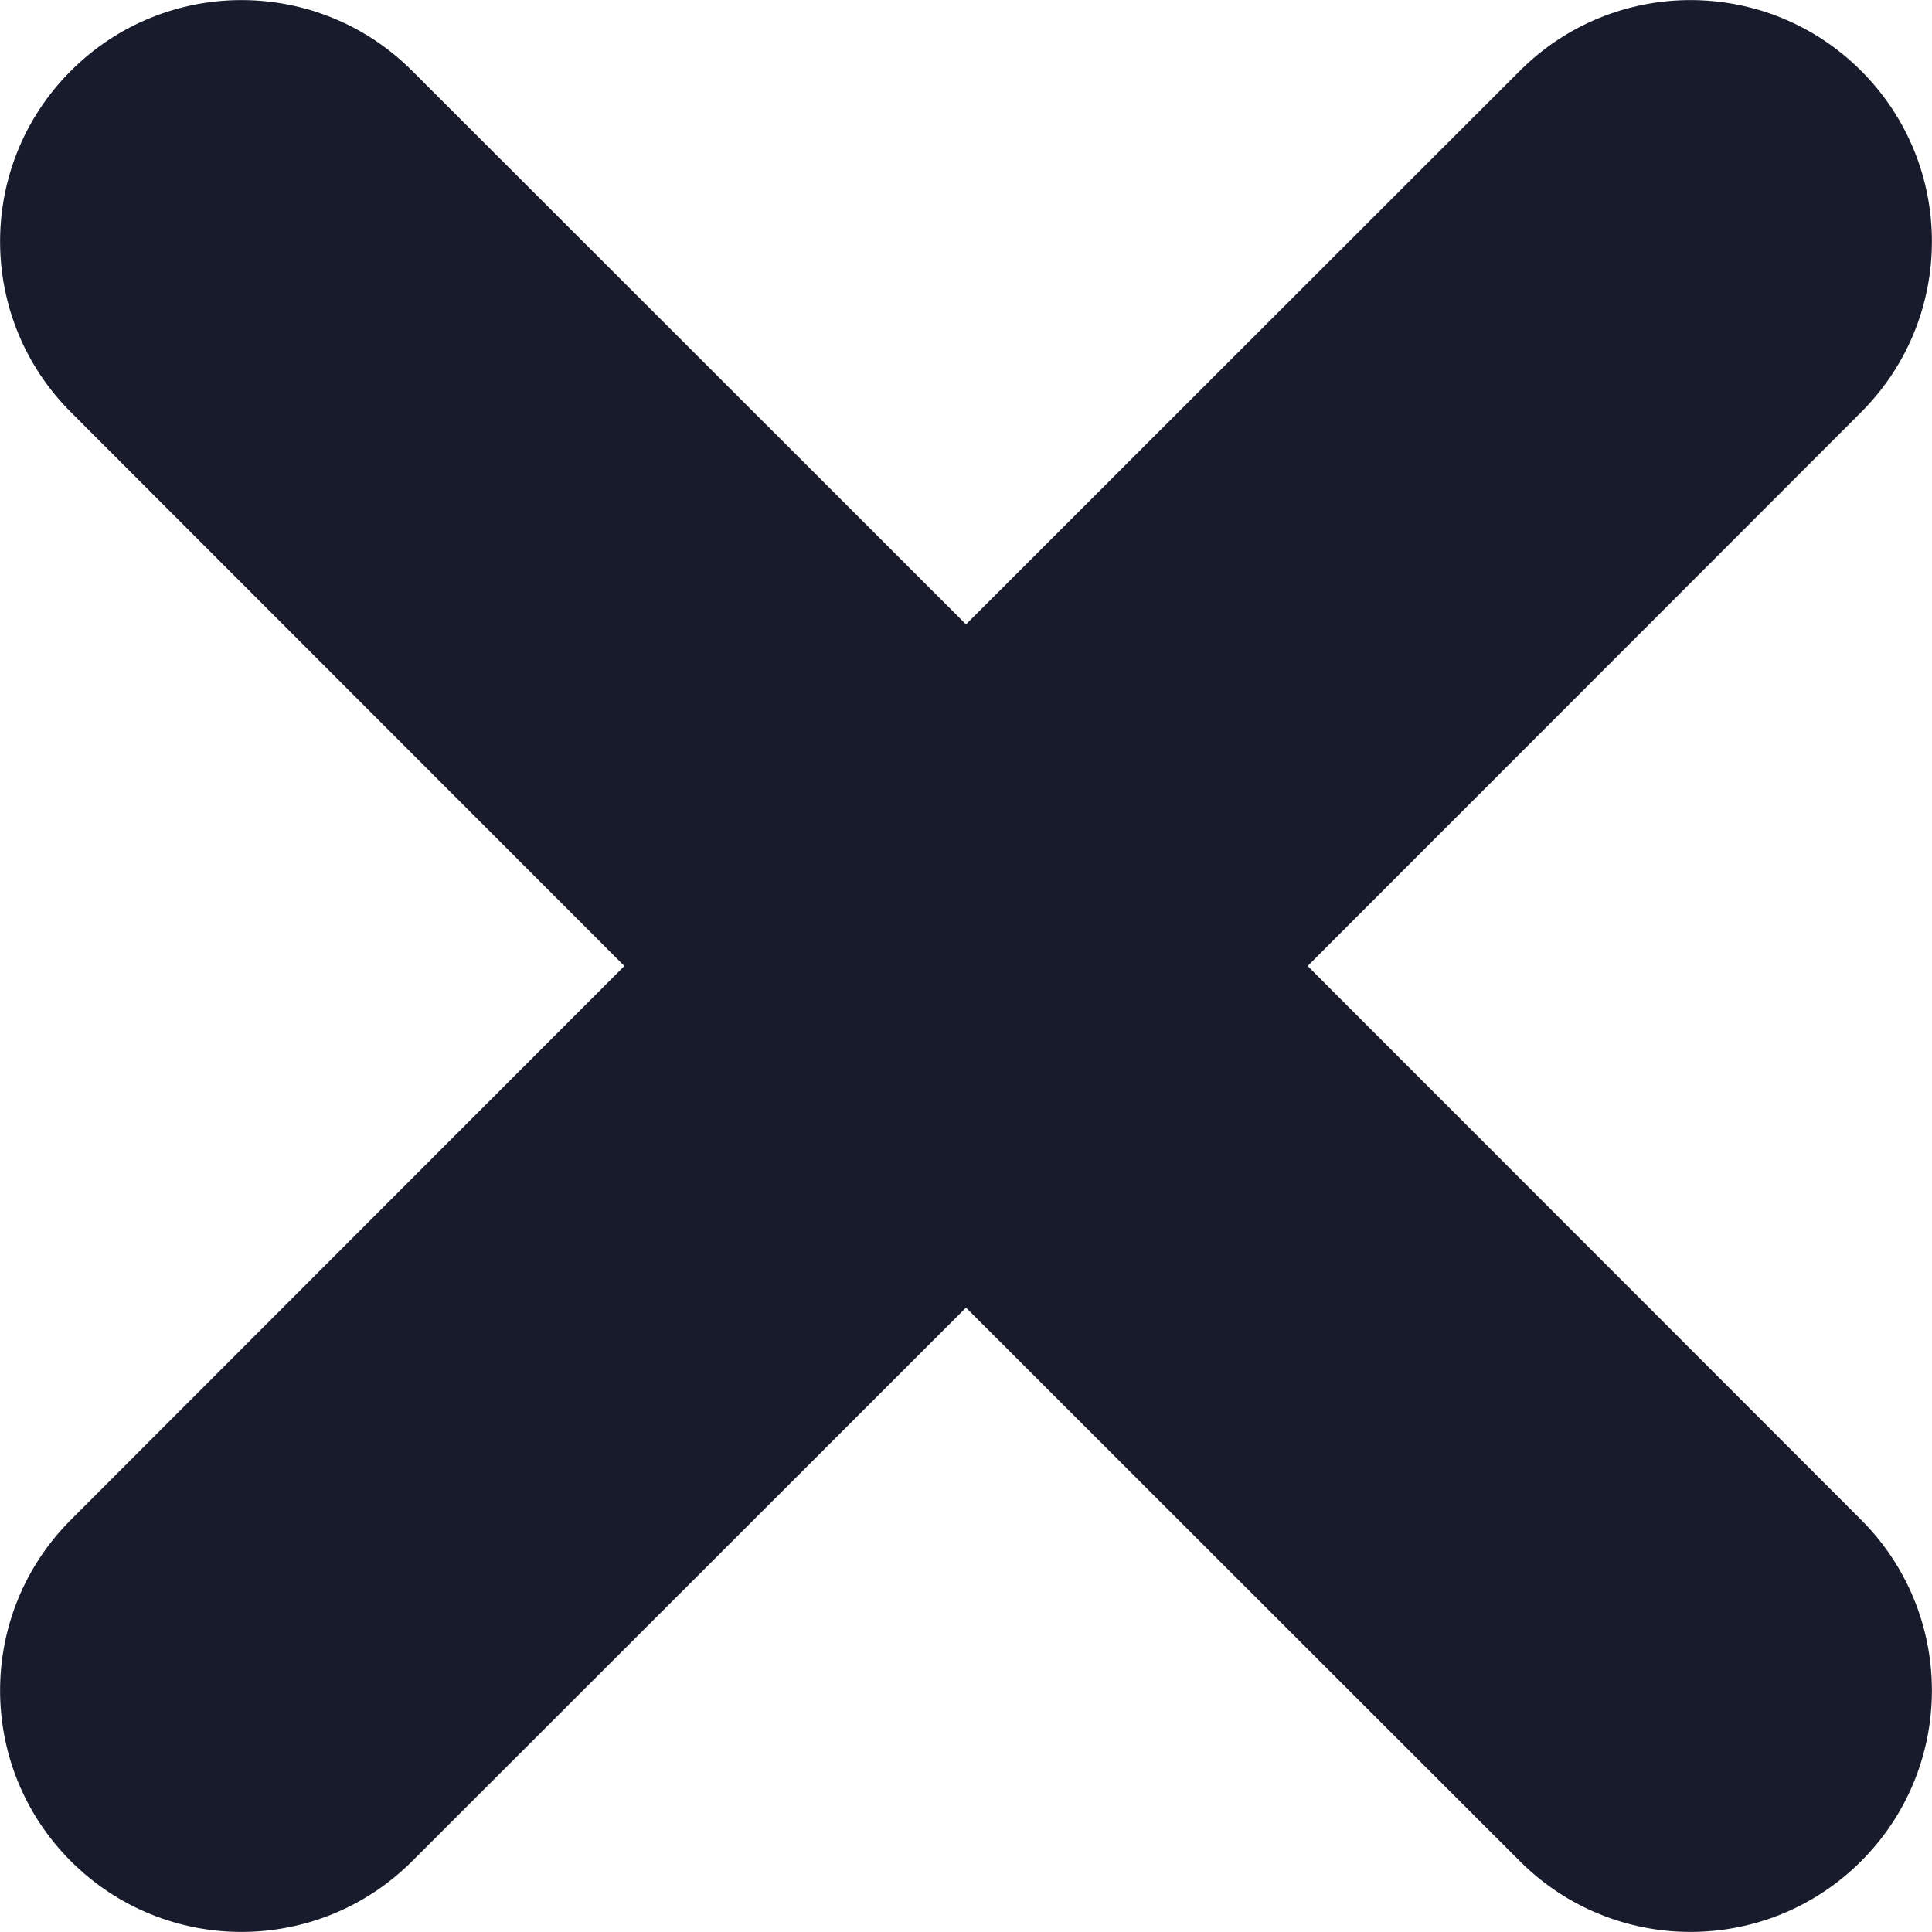
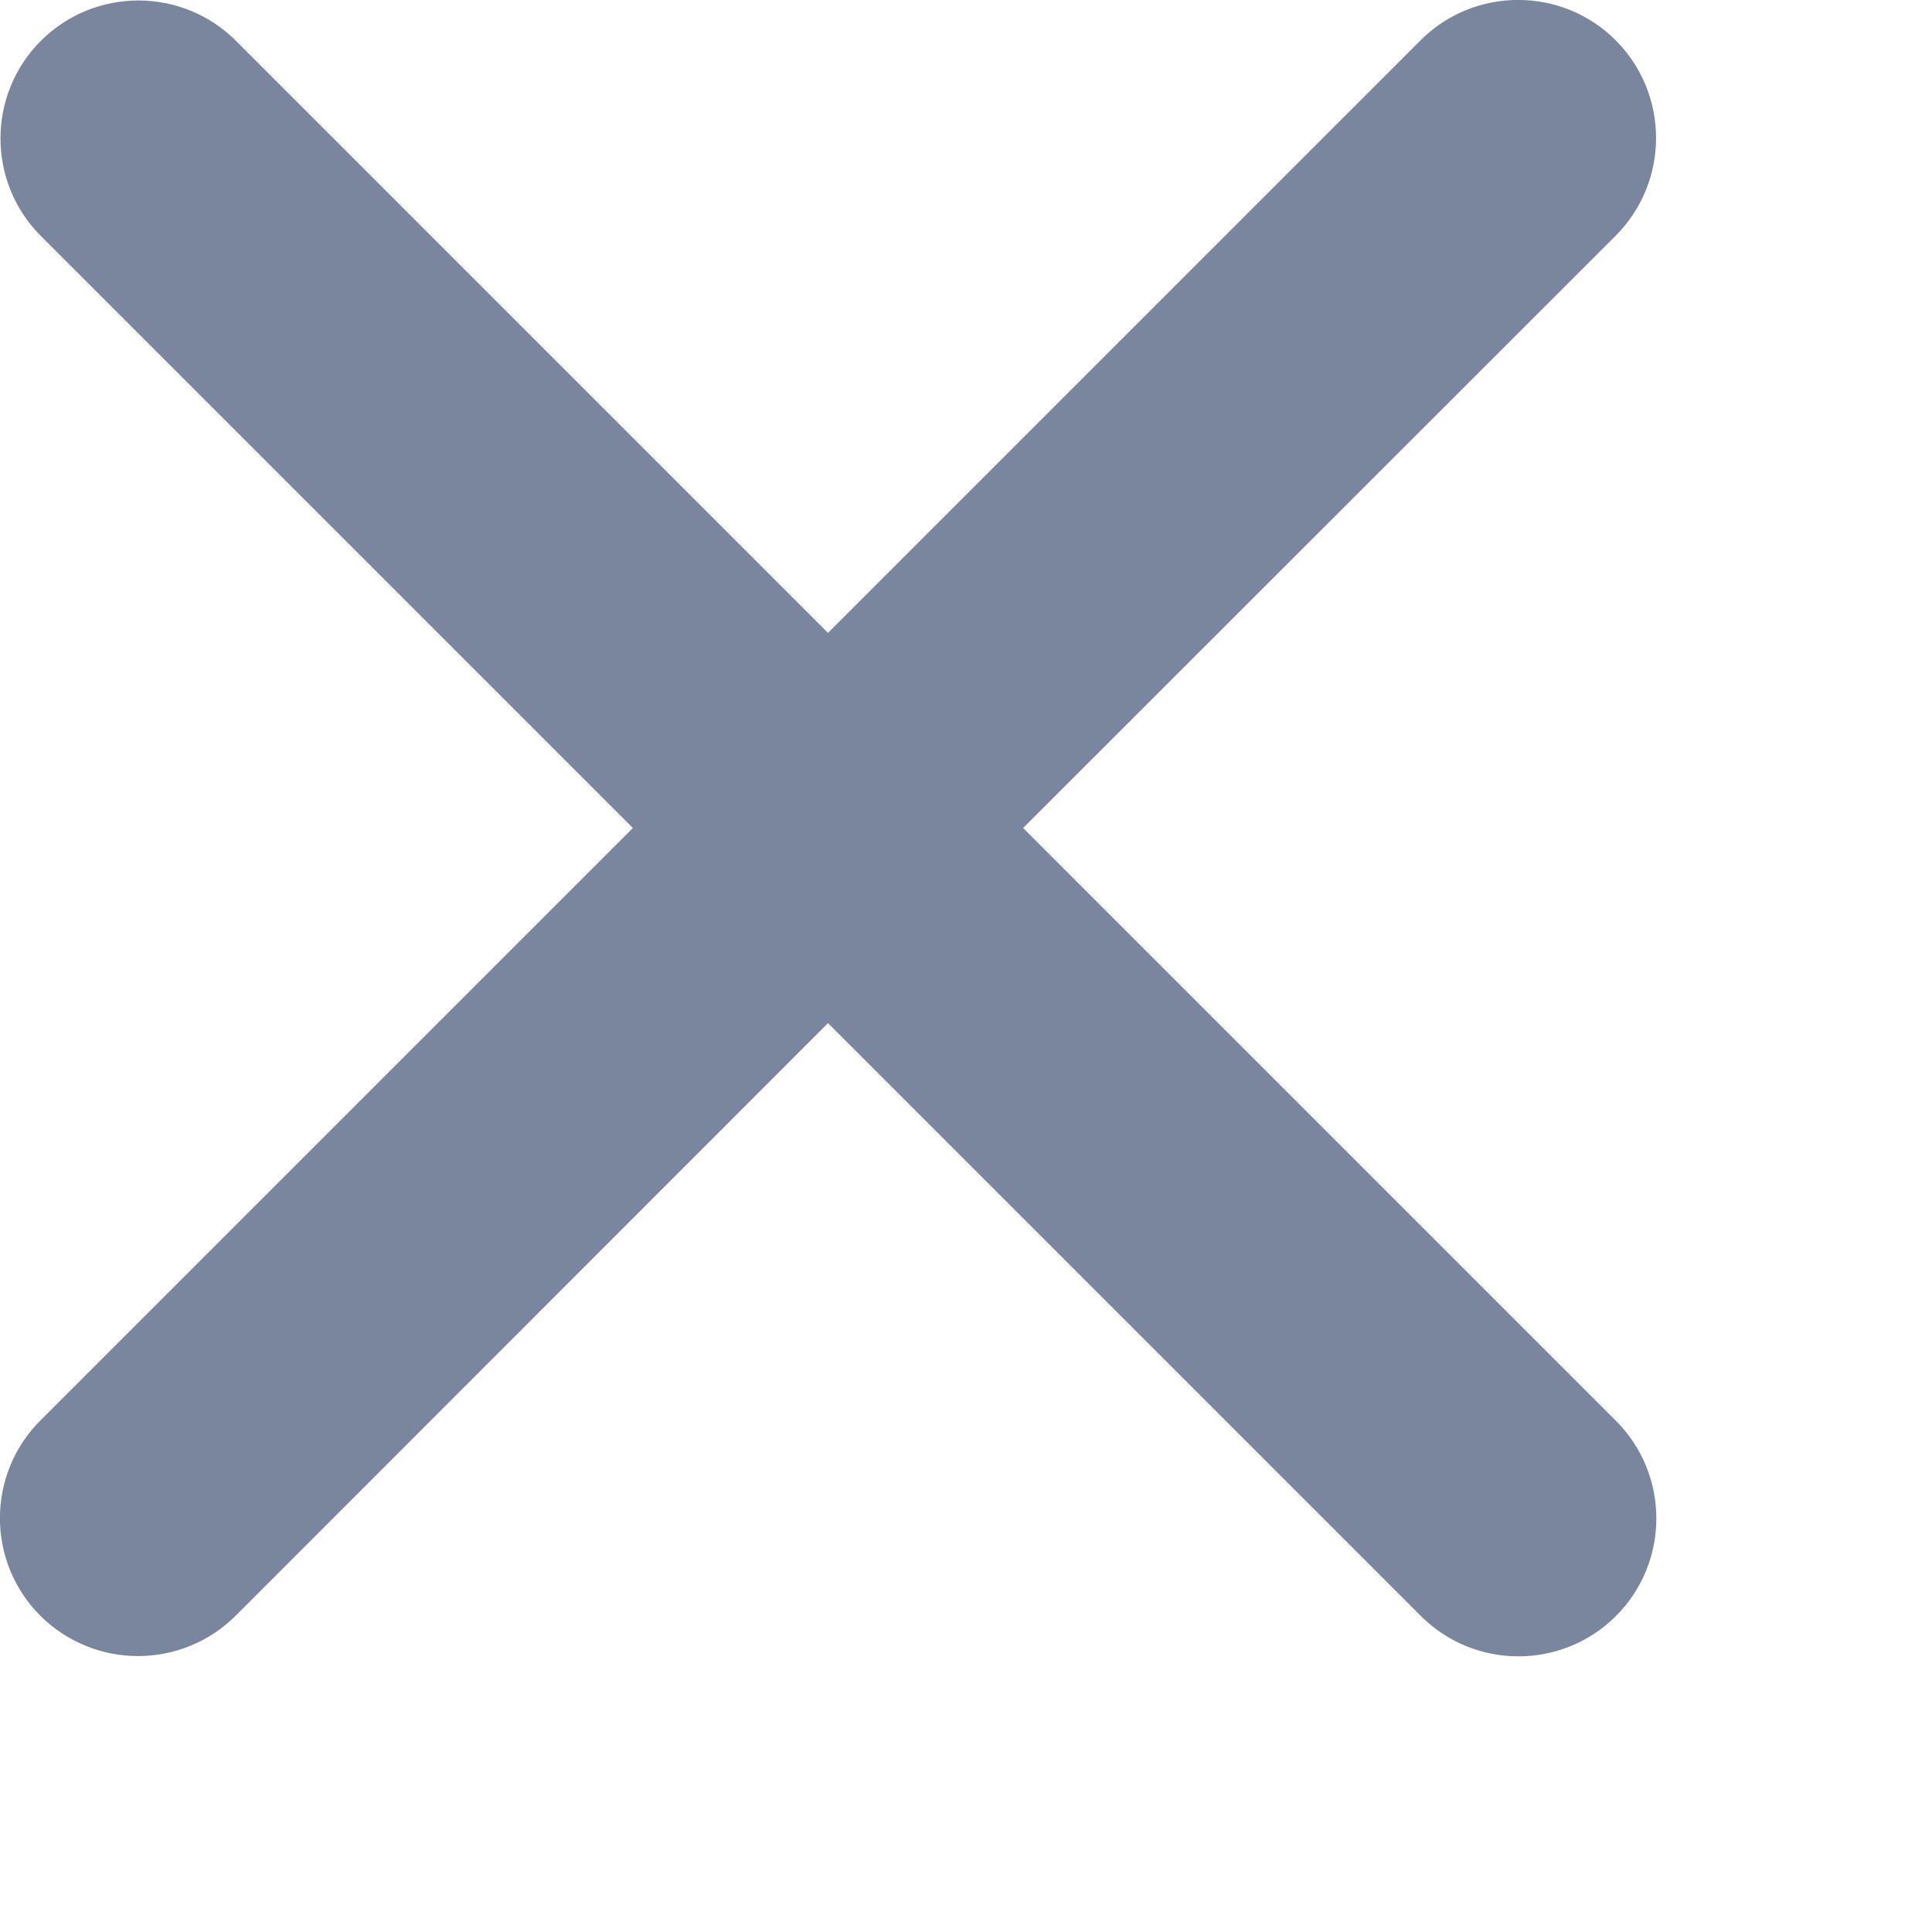
- <svg xmlns="http://www.w3.org/2000/svg" width="6" height="6" viewBox="0 0 6 6" fill="none">
-   <path d="M1.28 0.22C0.987 -0.073 0.513 -0.073 0.22 0.22C-0.073 0.513 -0.073 0.987 0.22 1.28L1.939 3L0.22 4.72C-0.073 5.013 -0.073 5.487 0.22 5.78C0.513 6.073 0.987 6.073 1.28 5.78L3 4.061L4.72 5.78C5.013 6.073 5.487 6.073 5.78 5.78C6.073 5.487 6.073 5.013 5.78 4.72L4.061 3L5.78 1.28C6.073 0.987 6.073 0.513 5.78 0.22C5.487 -0.073 5.013 -0.073 4.72 0.22L3 1.939L1.28 0.22Z" fill="#181B2B" />
+ <svg xmlns="http://www.w3.org/2000/svg" width="7" height="7" viewBox="0 0 7 7" fill="none">
+   <path fill-rule="evenodd" clip-rule="evenodd" d="M0.146 5.147C-0.049 5.342 -0.049 5.659 0.146 5.854C0.342 6.049 0.658 6.049 0.854 5.854L3 3.707L5.148 5.855C5.343 6.05 5.66 6.05 5.855 5.855C6.05 5.66 6.05 5.343 5.855 5.148L3.707 3L5.854 0.854C6.049 0.658 6.049 0.342 5.854 0.146C5.659 -0.049 5.342 -0.049 5.147 0.146L3 2.293L0.855 0.148C0.66 -0.047 0.343 -0.047 0.148 0.148C-0.047 0.343 -0.047 0.66 0.148 0.855L2.293 3L0.146 5.147Z" fill="#7A859E" />
</svg>
